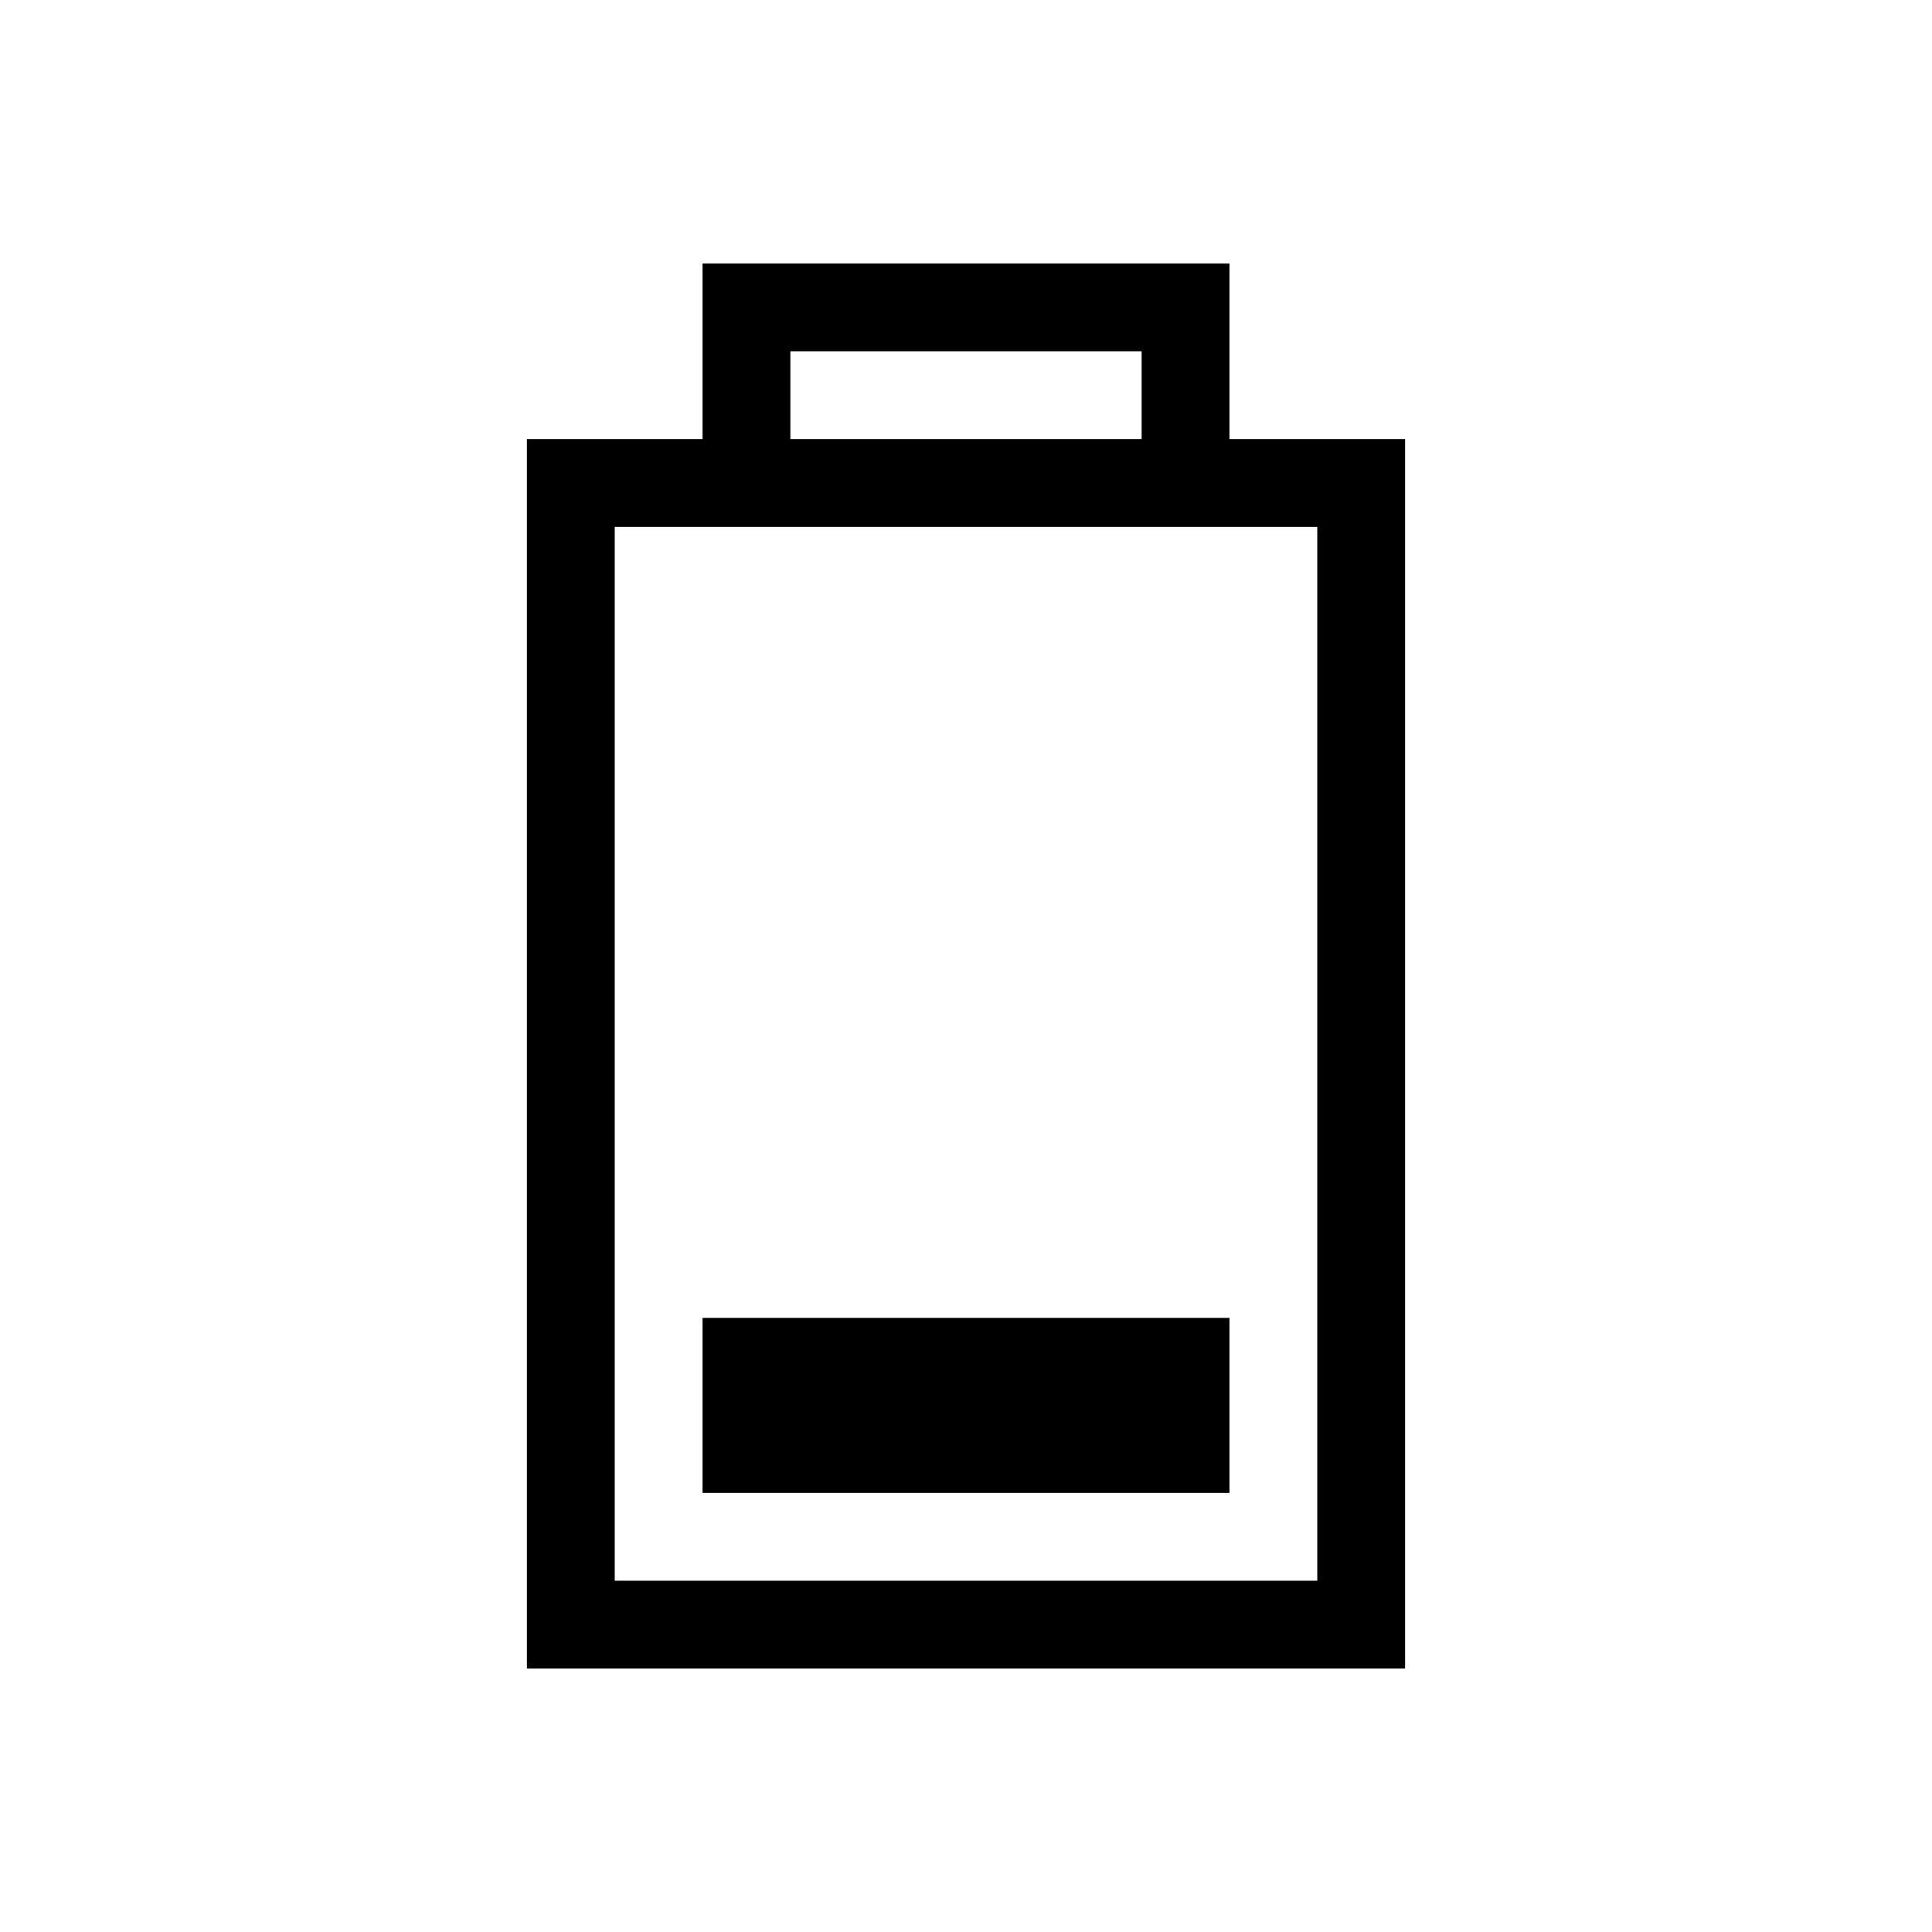
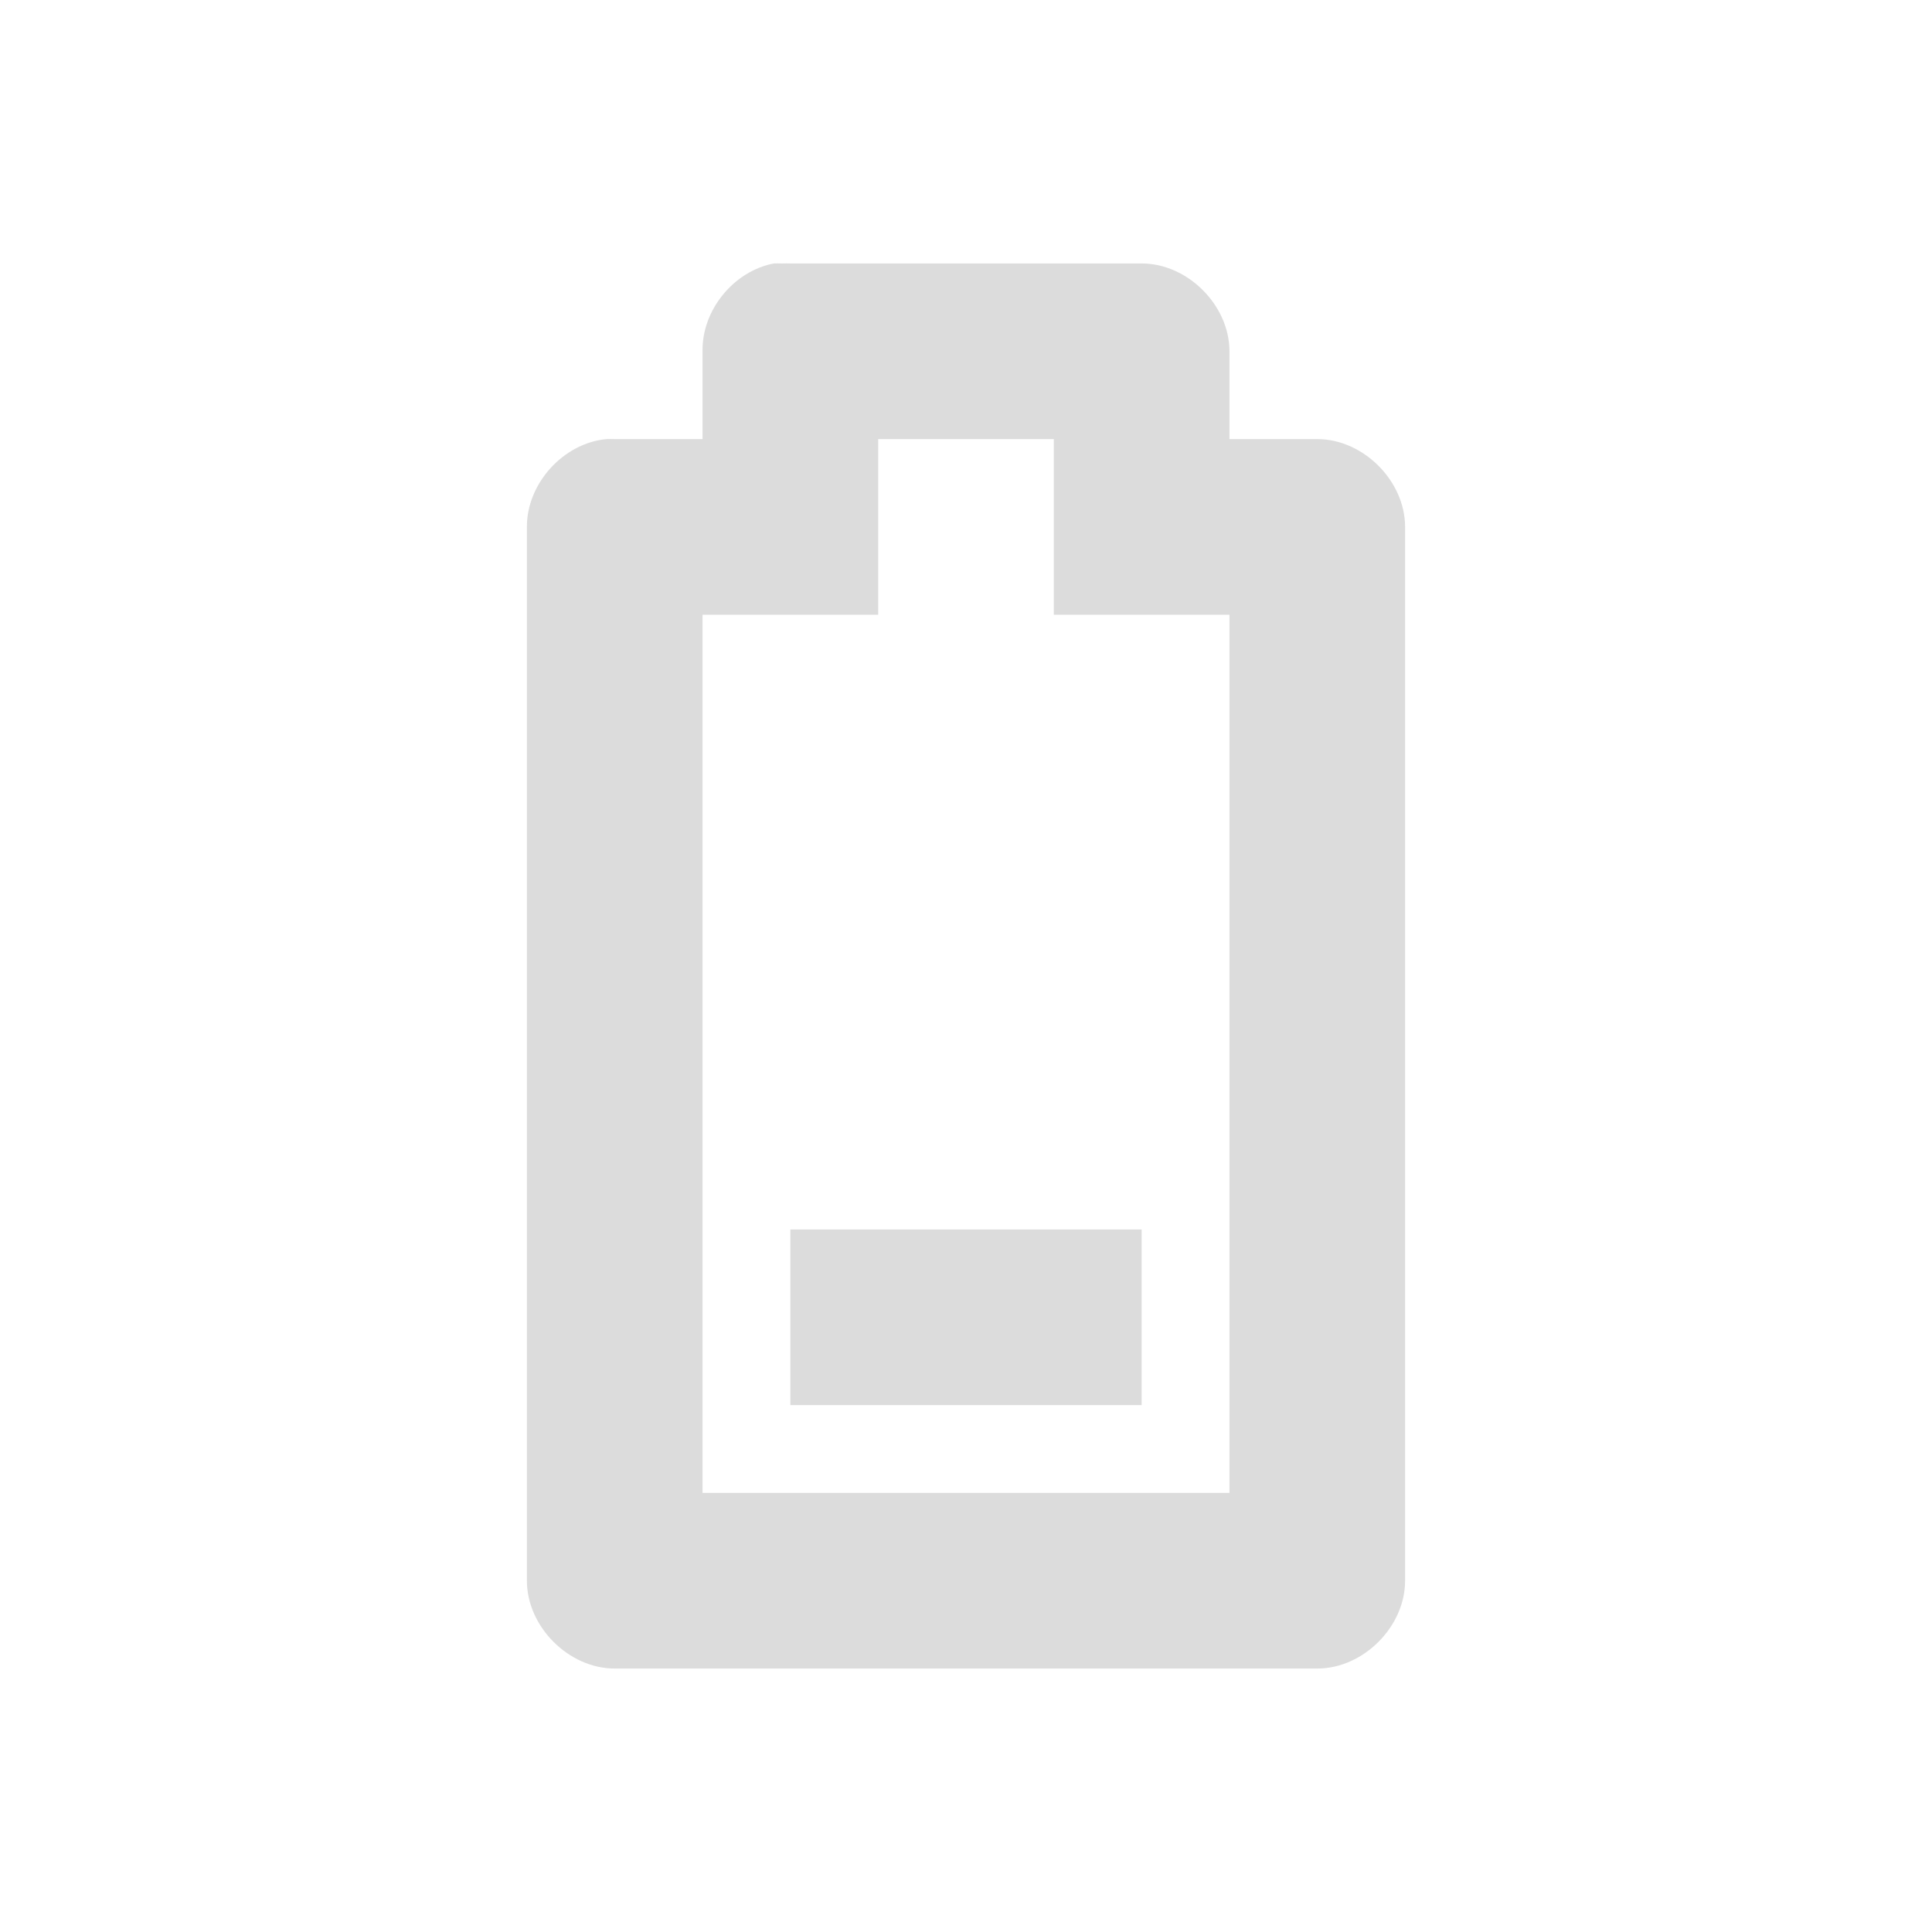
<svg xmlns="http://www.w3.org/2000/svg" id="svg3196" height="22" width="22" version="1.0">
  <defs id="defs8" />
-   <path style="font-size:medium;font-style:normal;font-variant:normal;font-weight:normal;font-stretch:normal;text-indent:0;text-align:start;text-decoration:none;line-height:normal;letter-spacing:normal;word-spacing:normal;text-transform:none;direction:ltr;block-progression:tb;writing-mode:lr-tb;text-anchor:start;baseline-shift:baseline;opacity:1.0;color:#000000;fill:#f9f9f9#f9f9f9#cdcdcd#000000;fill-opacity:1;stroke:none;stroke-width:1;marker:none;visibility:visible;display:inline;overflow:visible;enable-background:accumulate;font-family:Sans;-inkscape-font-specification:Sans" d="M 8,3 8,5 6.5,5 6,5 l 0,0.5 0,13 0,0.5 0.5,0 9,0 0.5,0 0,-0.5 0,-13 L 16,5 15.5,5 14,5 14,3 12.5,3 9.5,3 8,3 z M 9,4 13,4 13,5 9,5 9,4 z M 7,6 15,6 15,18 7,18 7,6 z" id="rect2388" />
-   <path style="opacity:1.0;fill:#f9f9f9#f9f9f9#cdcdcd#a40000;fill-opacity:1" d="m 8,17 0,-1.993 6,0 L 14,17 z" id="rect3162" />
+   <g id="g14021" transform="translate(-109,-164)">
+     <path id="rect14006" d="m 117.812,167 c -0.458,0.087 -0.821,0.533 -0.812,1 l 0,1 -1,0 c -0.031,-0.001 -0.062,-0.001 -0.094,0 -0.492,0.046 -0.908,0.506 -0.906,1 l 0,12 c 5e-5,0.524 0.476,1 1,1 l 8,0 c 0.524,-5e-5 1,-0.476 1,-1 l 0,-12 c -5e-5,-0.524 -0.476,-1 -1,-1 l -1,0 0,-1 c -5e-5,-0.524 -0.476,-1 -1,-1 l -4,0 c -0.031,-0.001 -0.062,-0.001 -0.094,0 -0.031,-0.001 -0.062,-0.001 -0.094,0 z m -0.812,4 2,0 0,-2 2,0 0,2 2,0 0,10 -6,0 z" style="font-size:medium;font-style:normal;font-variant:normal;font-weight:normal;font-stretch:normal;text-indent:0;text-align:start;text-decoration:none;line-height:normal;letter-spacing:normal;word-spacing:normal;text-transform:none;direction:ltr;block-progression:tb;writing-mode:lr-tb;text-anchor:start;baseline-shift:baseline;color:#000000;fill:#dcdcdc;fill-opacity:1;fill-rule:nonzero;stroke:none;stroke-width:2;marker:none;visibility:visible;display:inline;overflow:visible;enable-background:accumulate;font-family:Sans;-inkscape-font-specification:Sans" />
+     <path id="path14019" d="m 118,180 0,-2 4,0 0,2 z" style="fill:#dcdcdc;fill-opacity:1;stroke:none" />
+   </g>
</svg>
